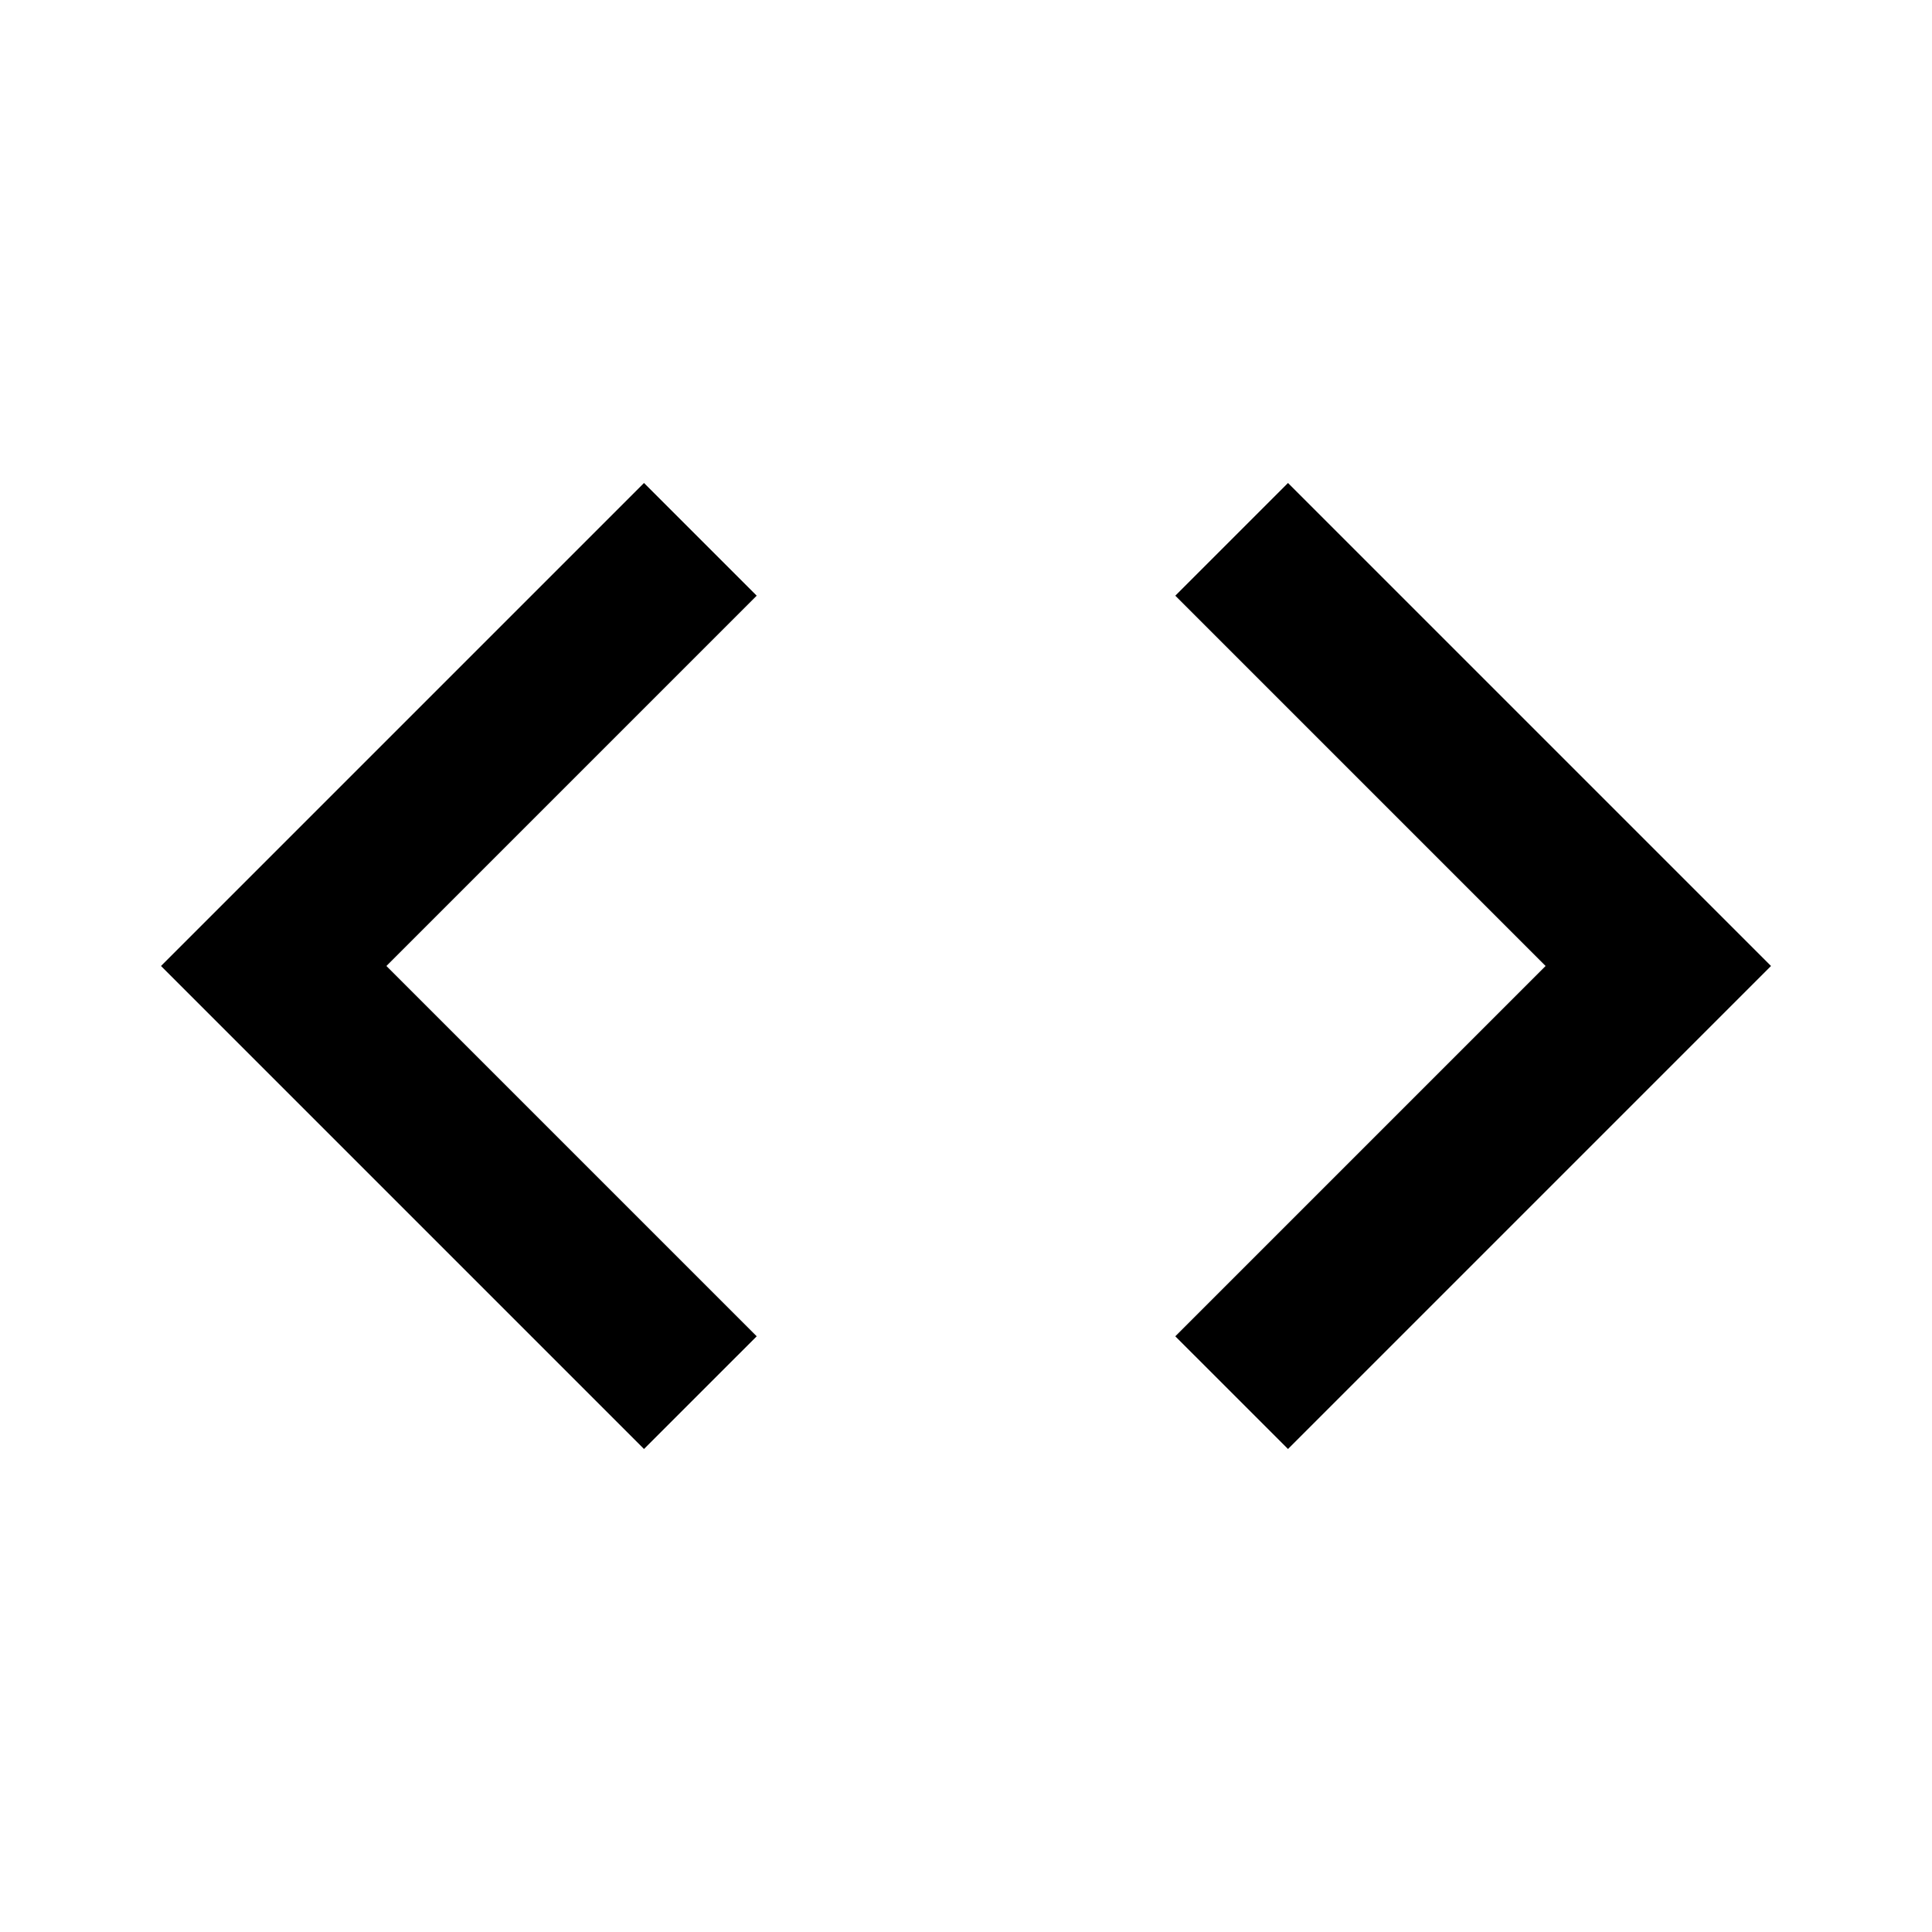
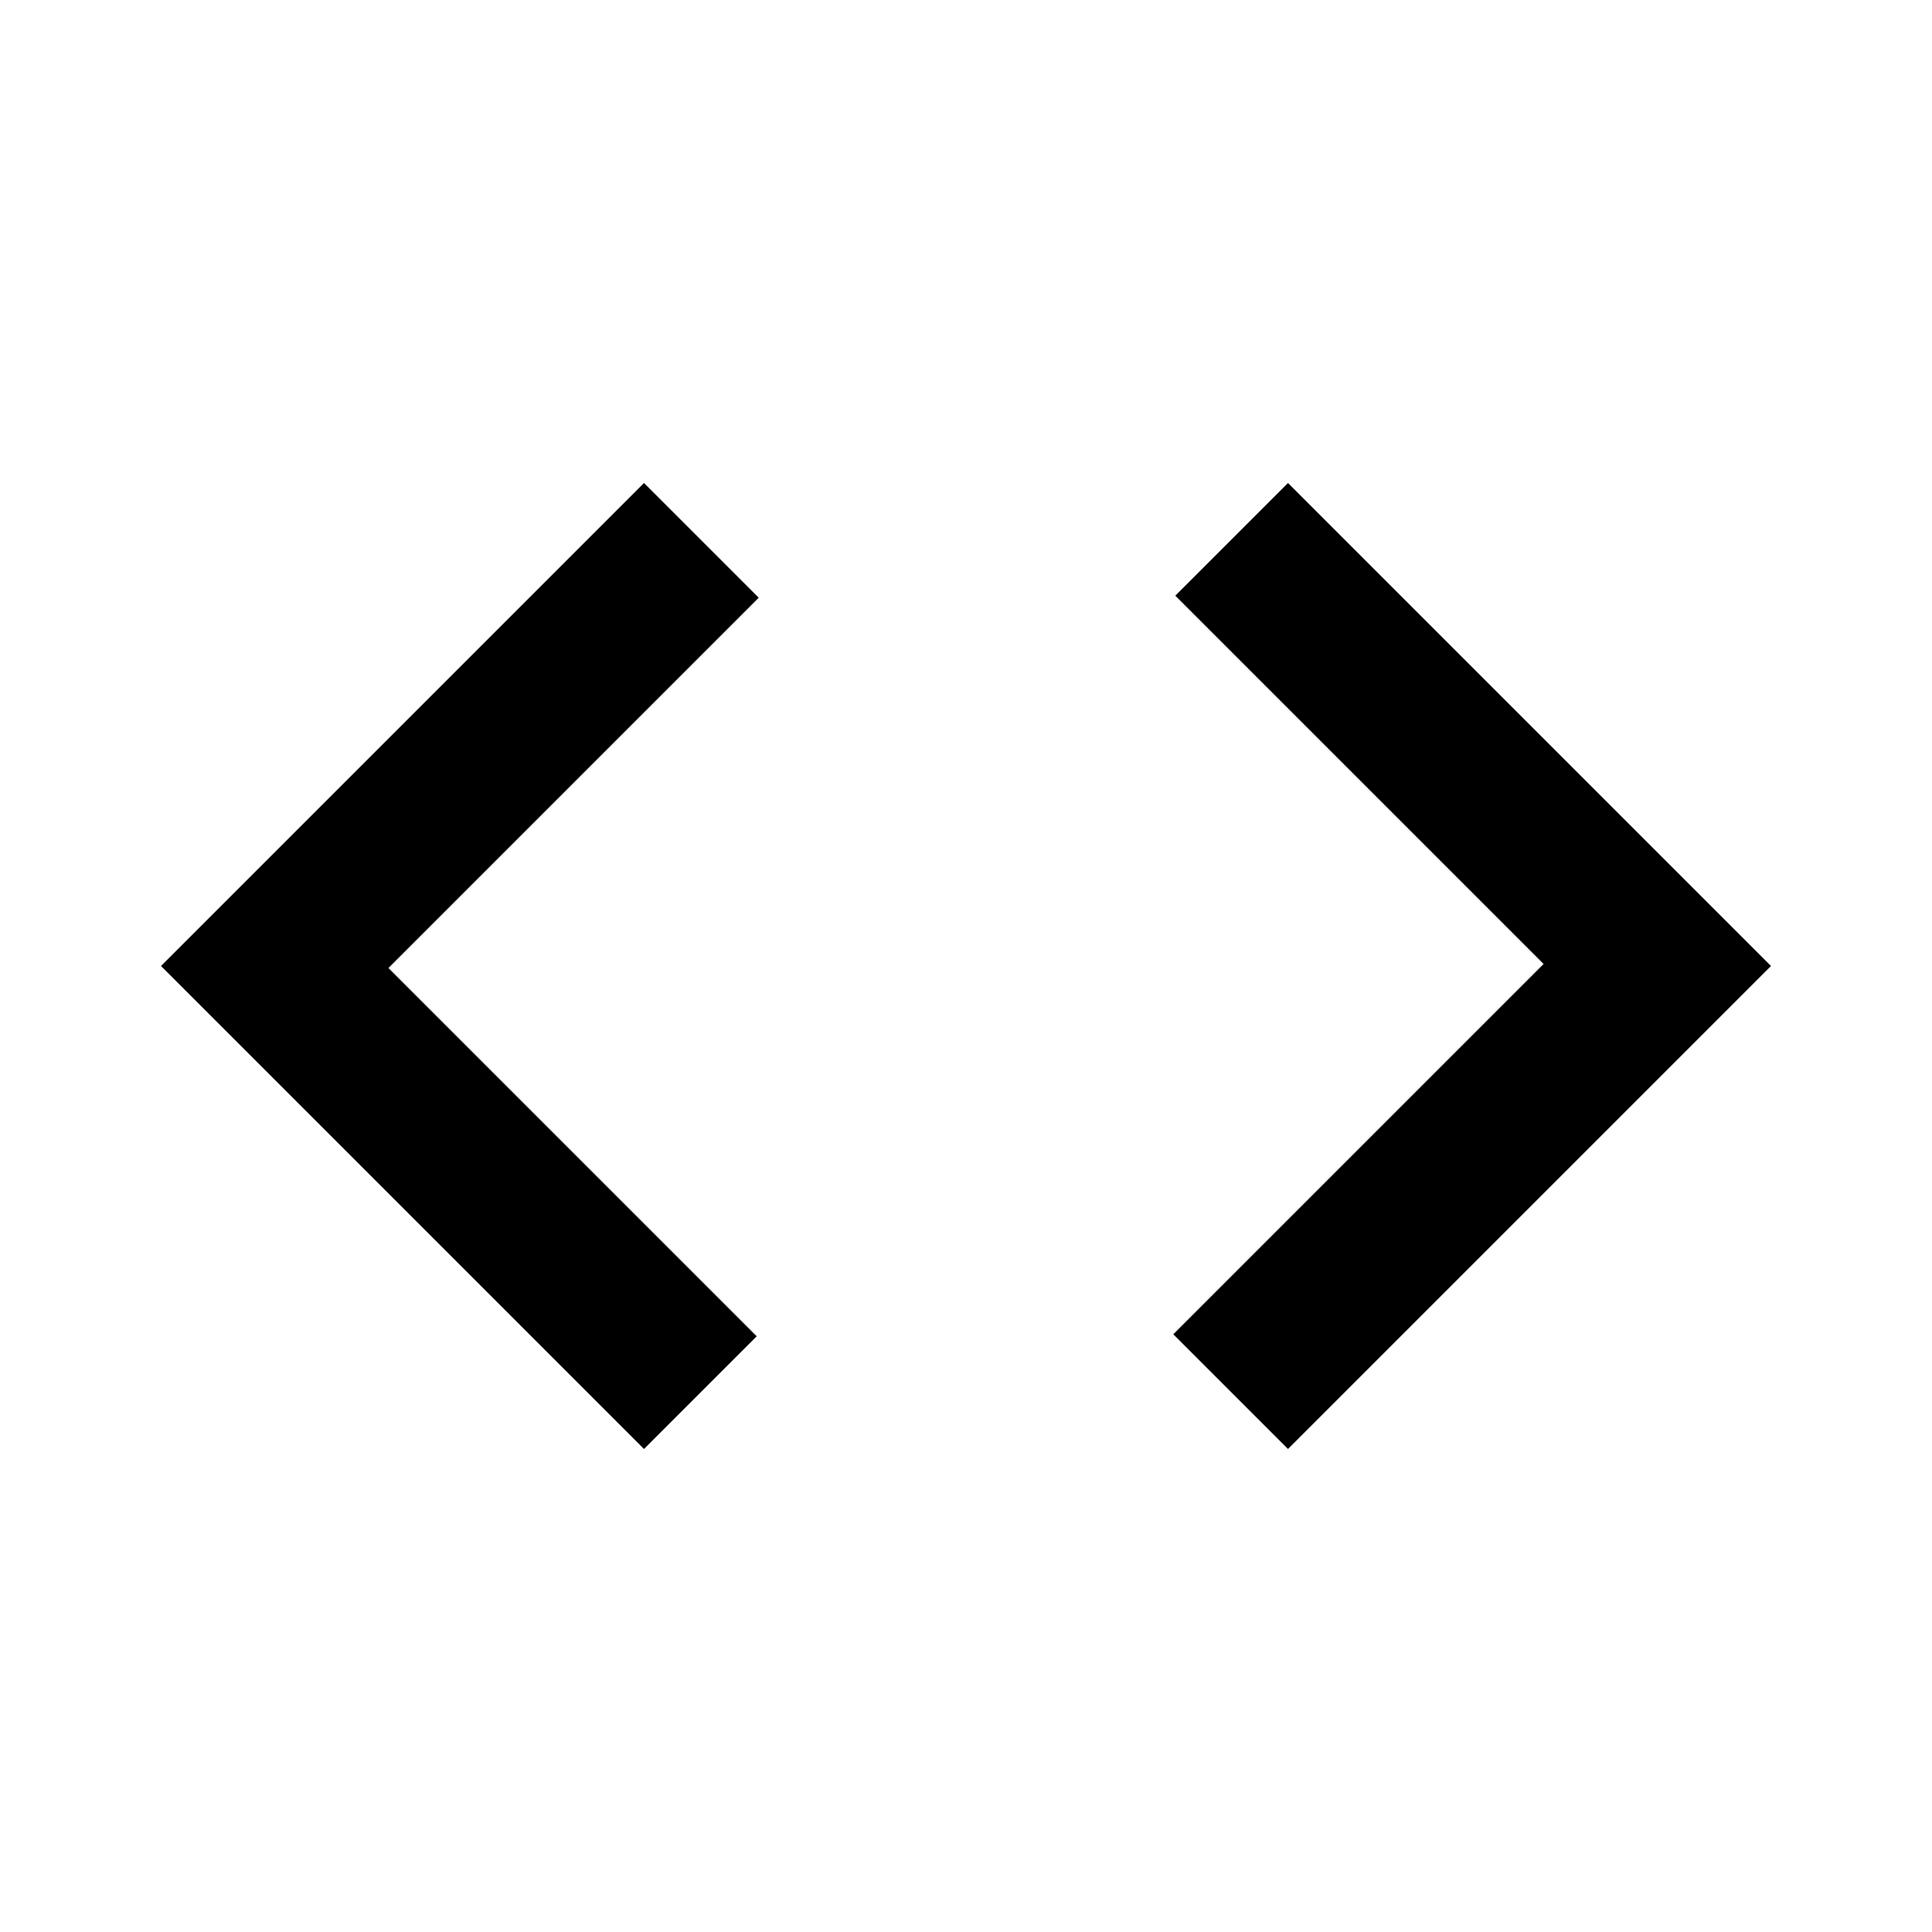
- <svg xmlns="http://www.w3.org/2000/svg" height="24px" viewBox="0 0 24 24" width="24px" fill="#000000">
-   <path d="M0 0h24v24H0V0z" fill="none" />
-   <path d="M9.4 16.6L4.8 12l4.6-4.6L8 6l-6 6 6 6 1.4-1.4zm5.2 0l4.6-4.6-4.6-4.6L16 6l6 6-6 6-1.4-1.4z" />
+ <svg xmlns="http://www.w3.org/2000/svg" height="24" viewBox="0 -960 960 960" width="24">
+   <path d="M320-240 80-480l240-240 57 57-184 184 183 183-56 56Zm320 0-57-57 184-184-183-183 56-56 240 240-240 240Z" />
</svg>
